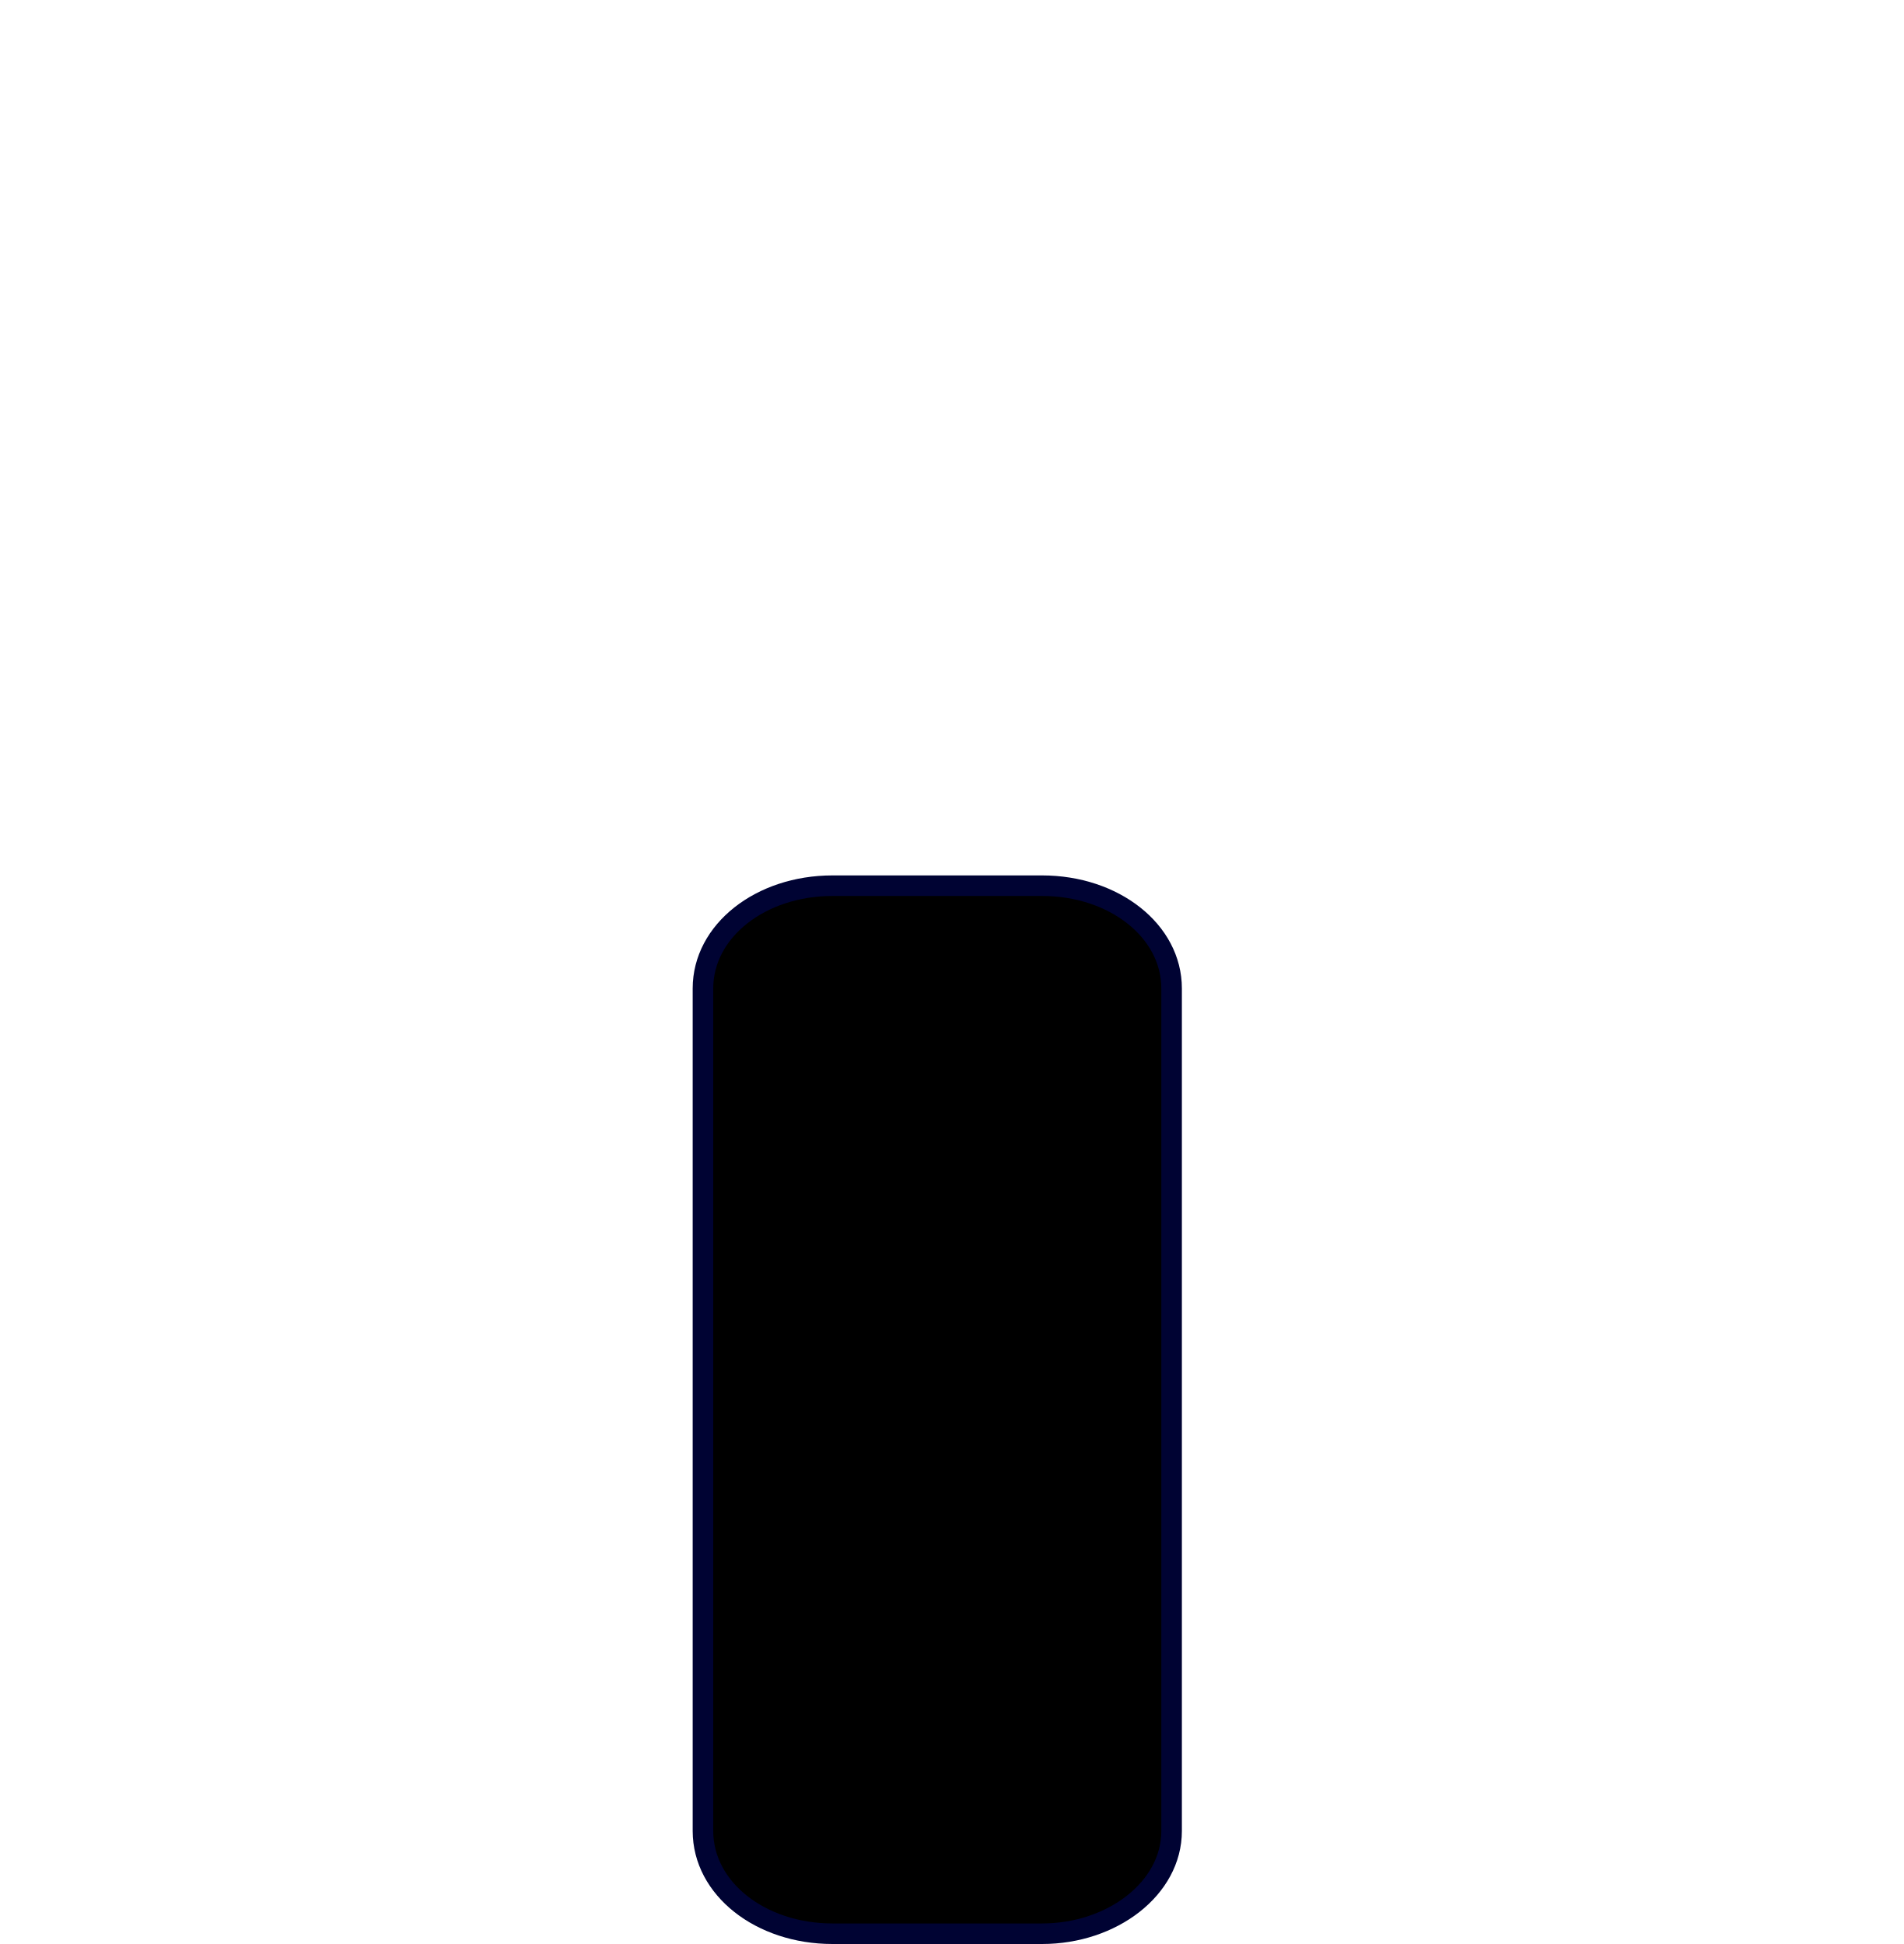
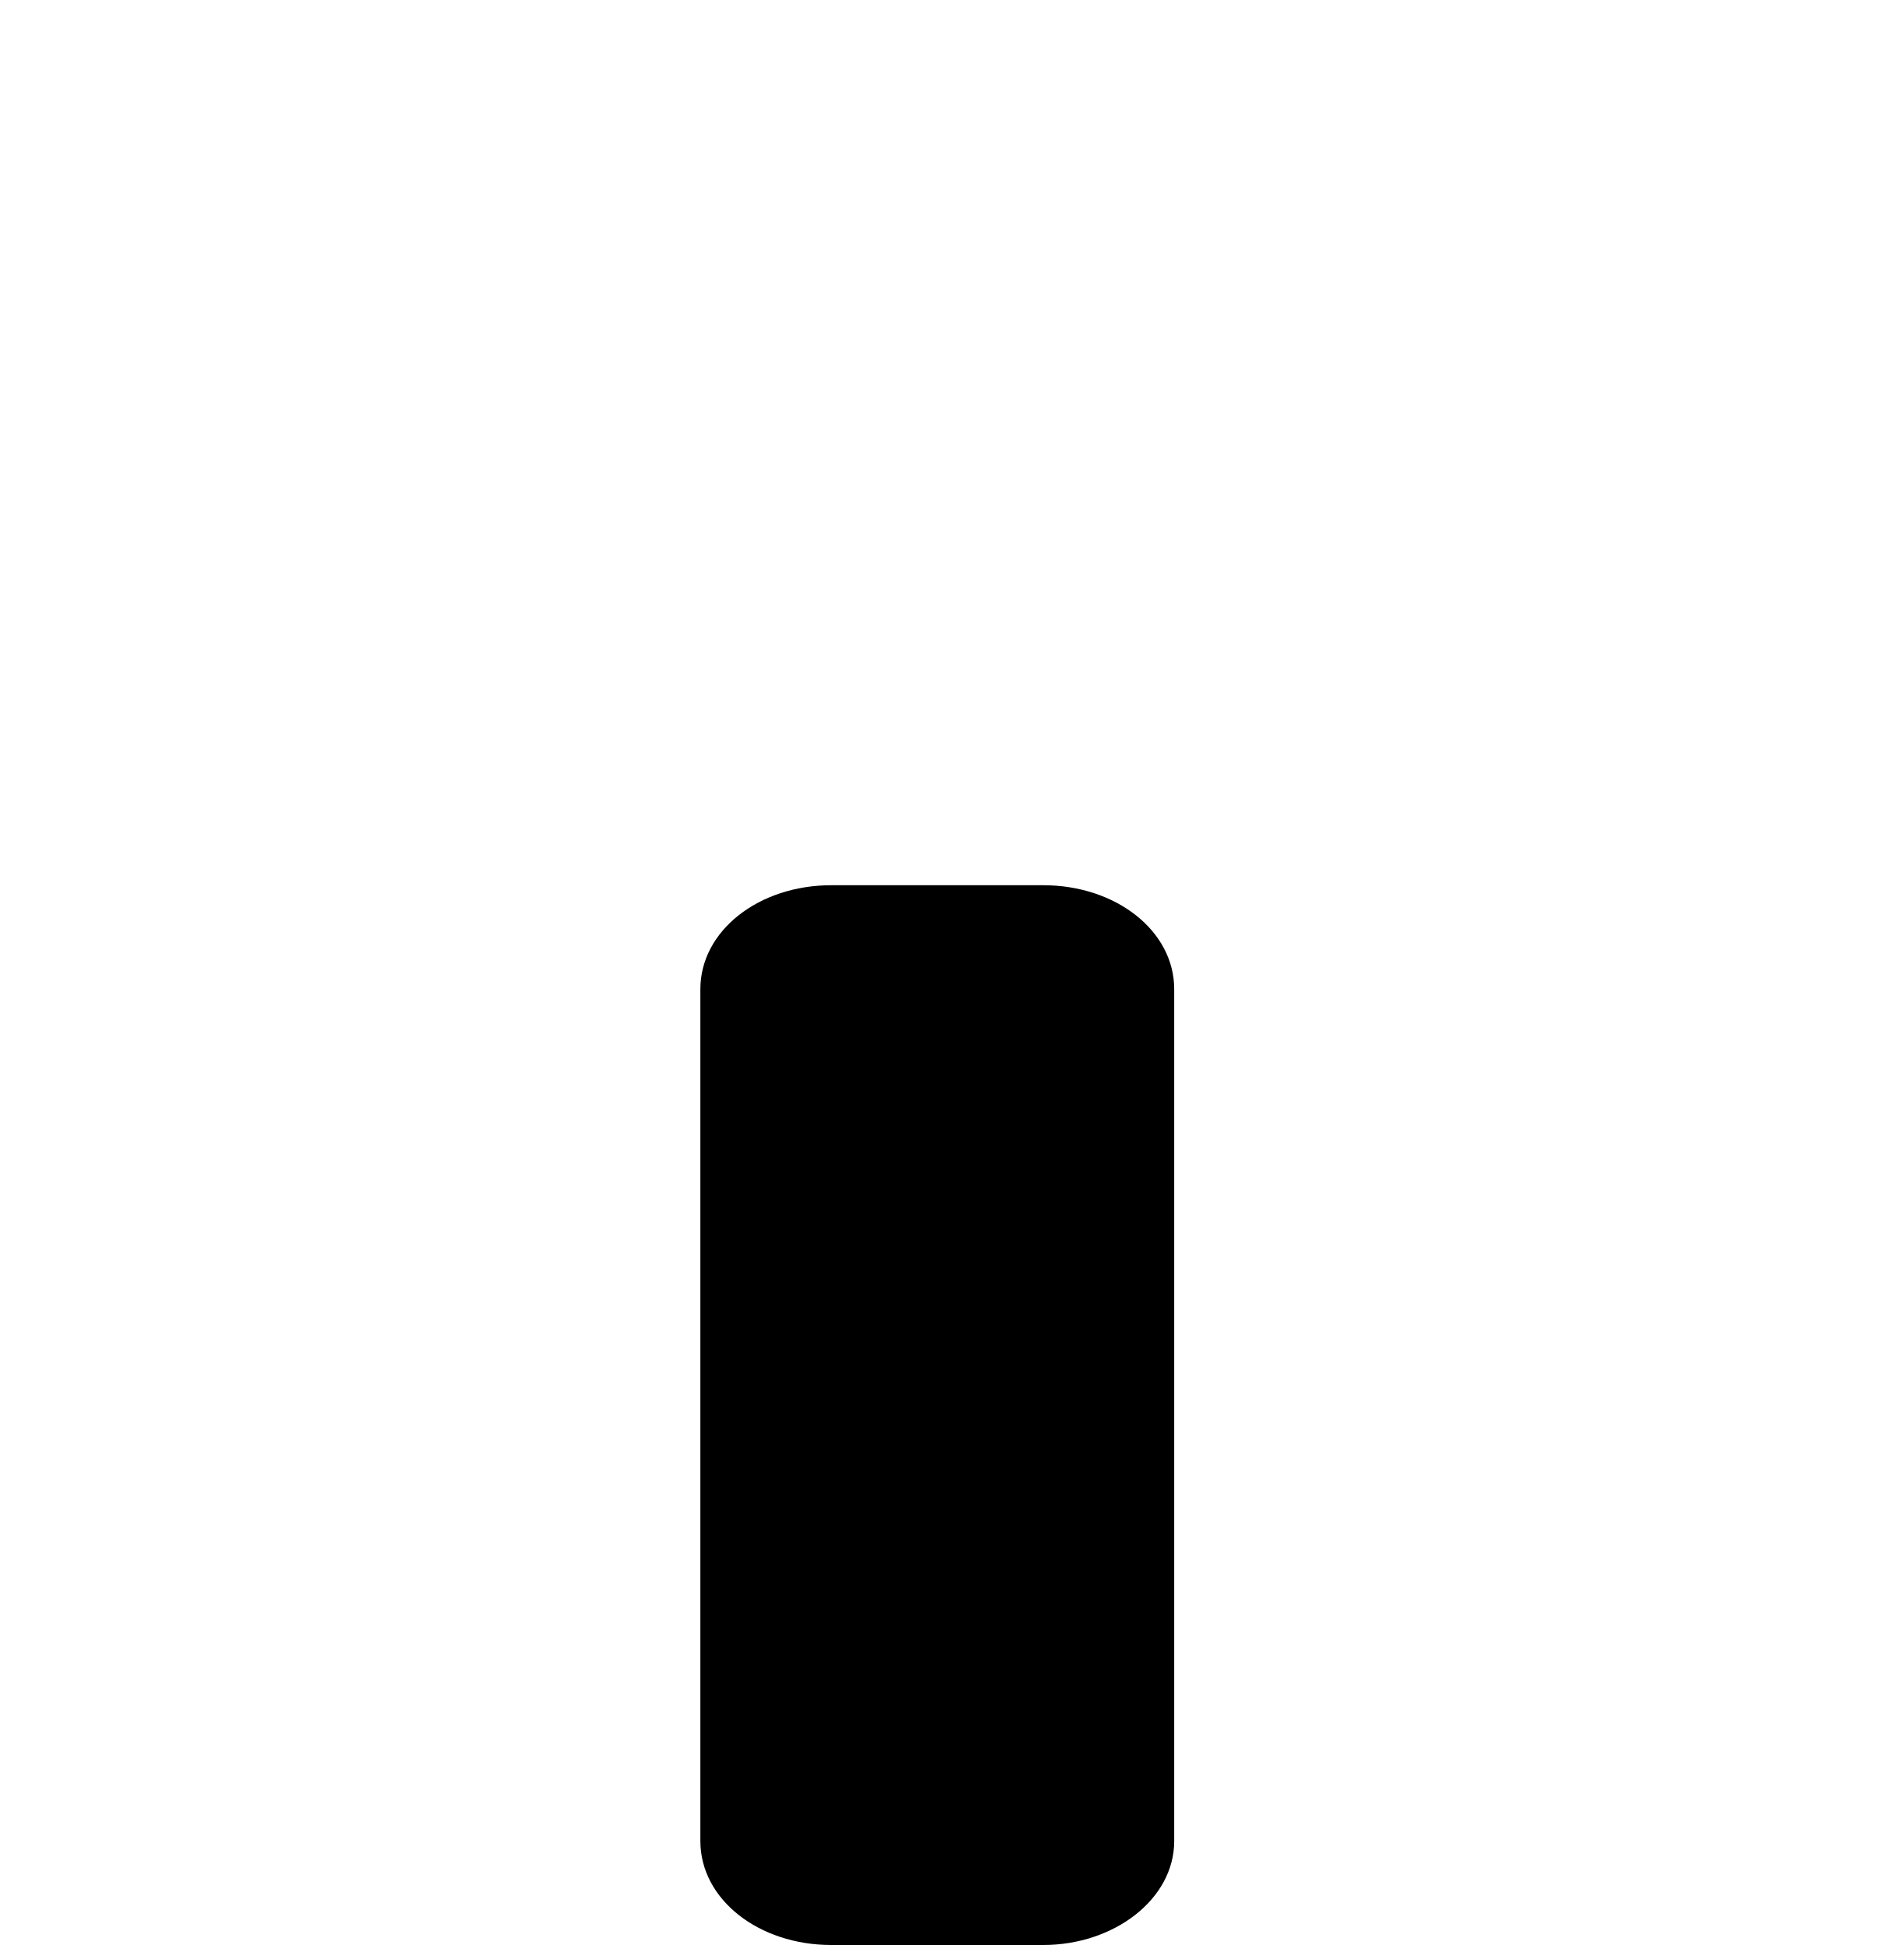
- <svg xmlns="http://www.w3.org/2000/svg" version="1.1" id="Layer_1" x="0px" y="0px" width="92.6px" height="94.6px" viewBox="76.1 -13.6 92.6 94.6" style="enable-background:new 76.1 -13.6 92.6 94.6;" xml:space="preserve">
-   <style type="text/css">
- 
- 	.st0{stroke:#000333;stroke-miterlimit:10;}
- 
- </style>
-   <path class="st0" d="M116.6,29.5h10.2c3.5,0,6.3,2.2,6.3,5v41c0,2.8-2.9,5-6.3,5h-10.2c-3.5,0-6.3-2.2-6.3-5v-41  C110.3,31.7,113.1,29.5,116.6,29.5z" />
+ <svg xmlns="http://www.w3.org/2000/svg" version="1.1" id="Layer_1" x="0px" y="0px" width="91.6px" height="93.6px" viewBox="76.6 -13.1 91.6 93.6" style="enable-background:new 76.6 -13.1 91.6 93.6;" xml:space="preserve">
+   <path d="M116.6,29.5h10.2c3.5,0,6.3,2.2,6.3,5v41c0,2.8-2.9,5-6.3,5h-10.2c-3.5,0-6.3-2.2-6.3-5v-41  C110.3,31.7,113.1,29.5,116.6,29.5z" />
</svg>
